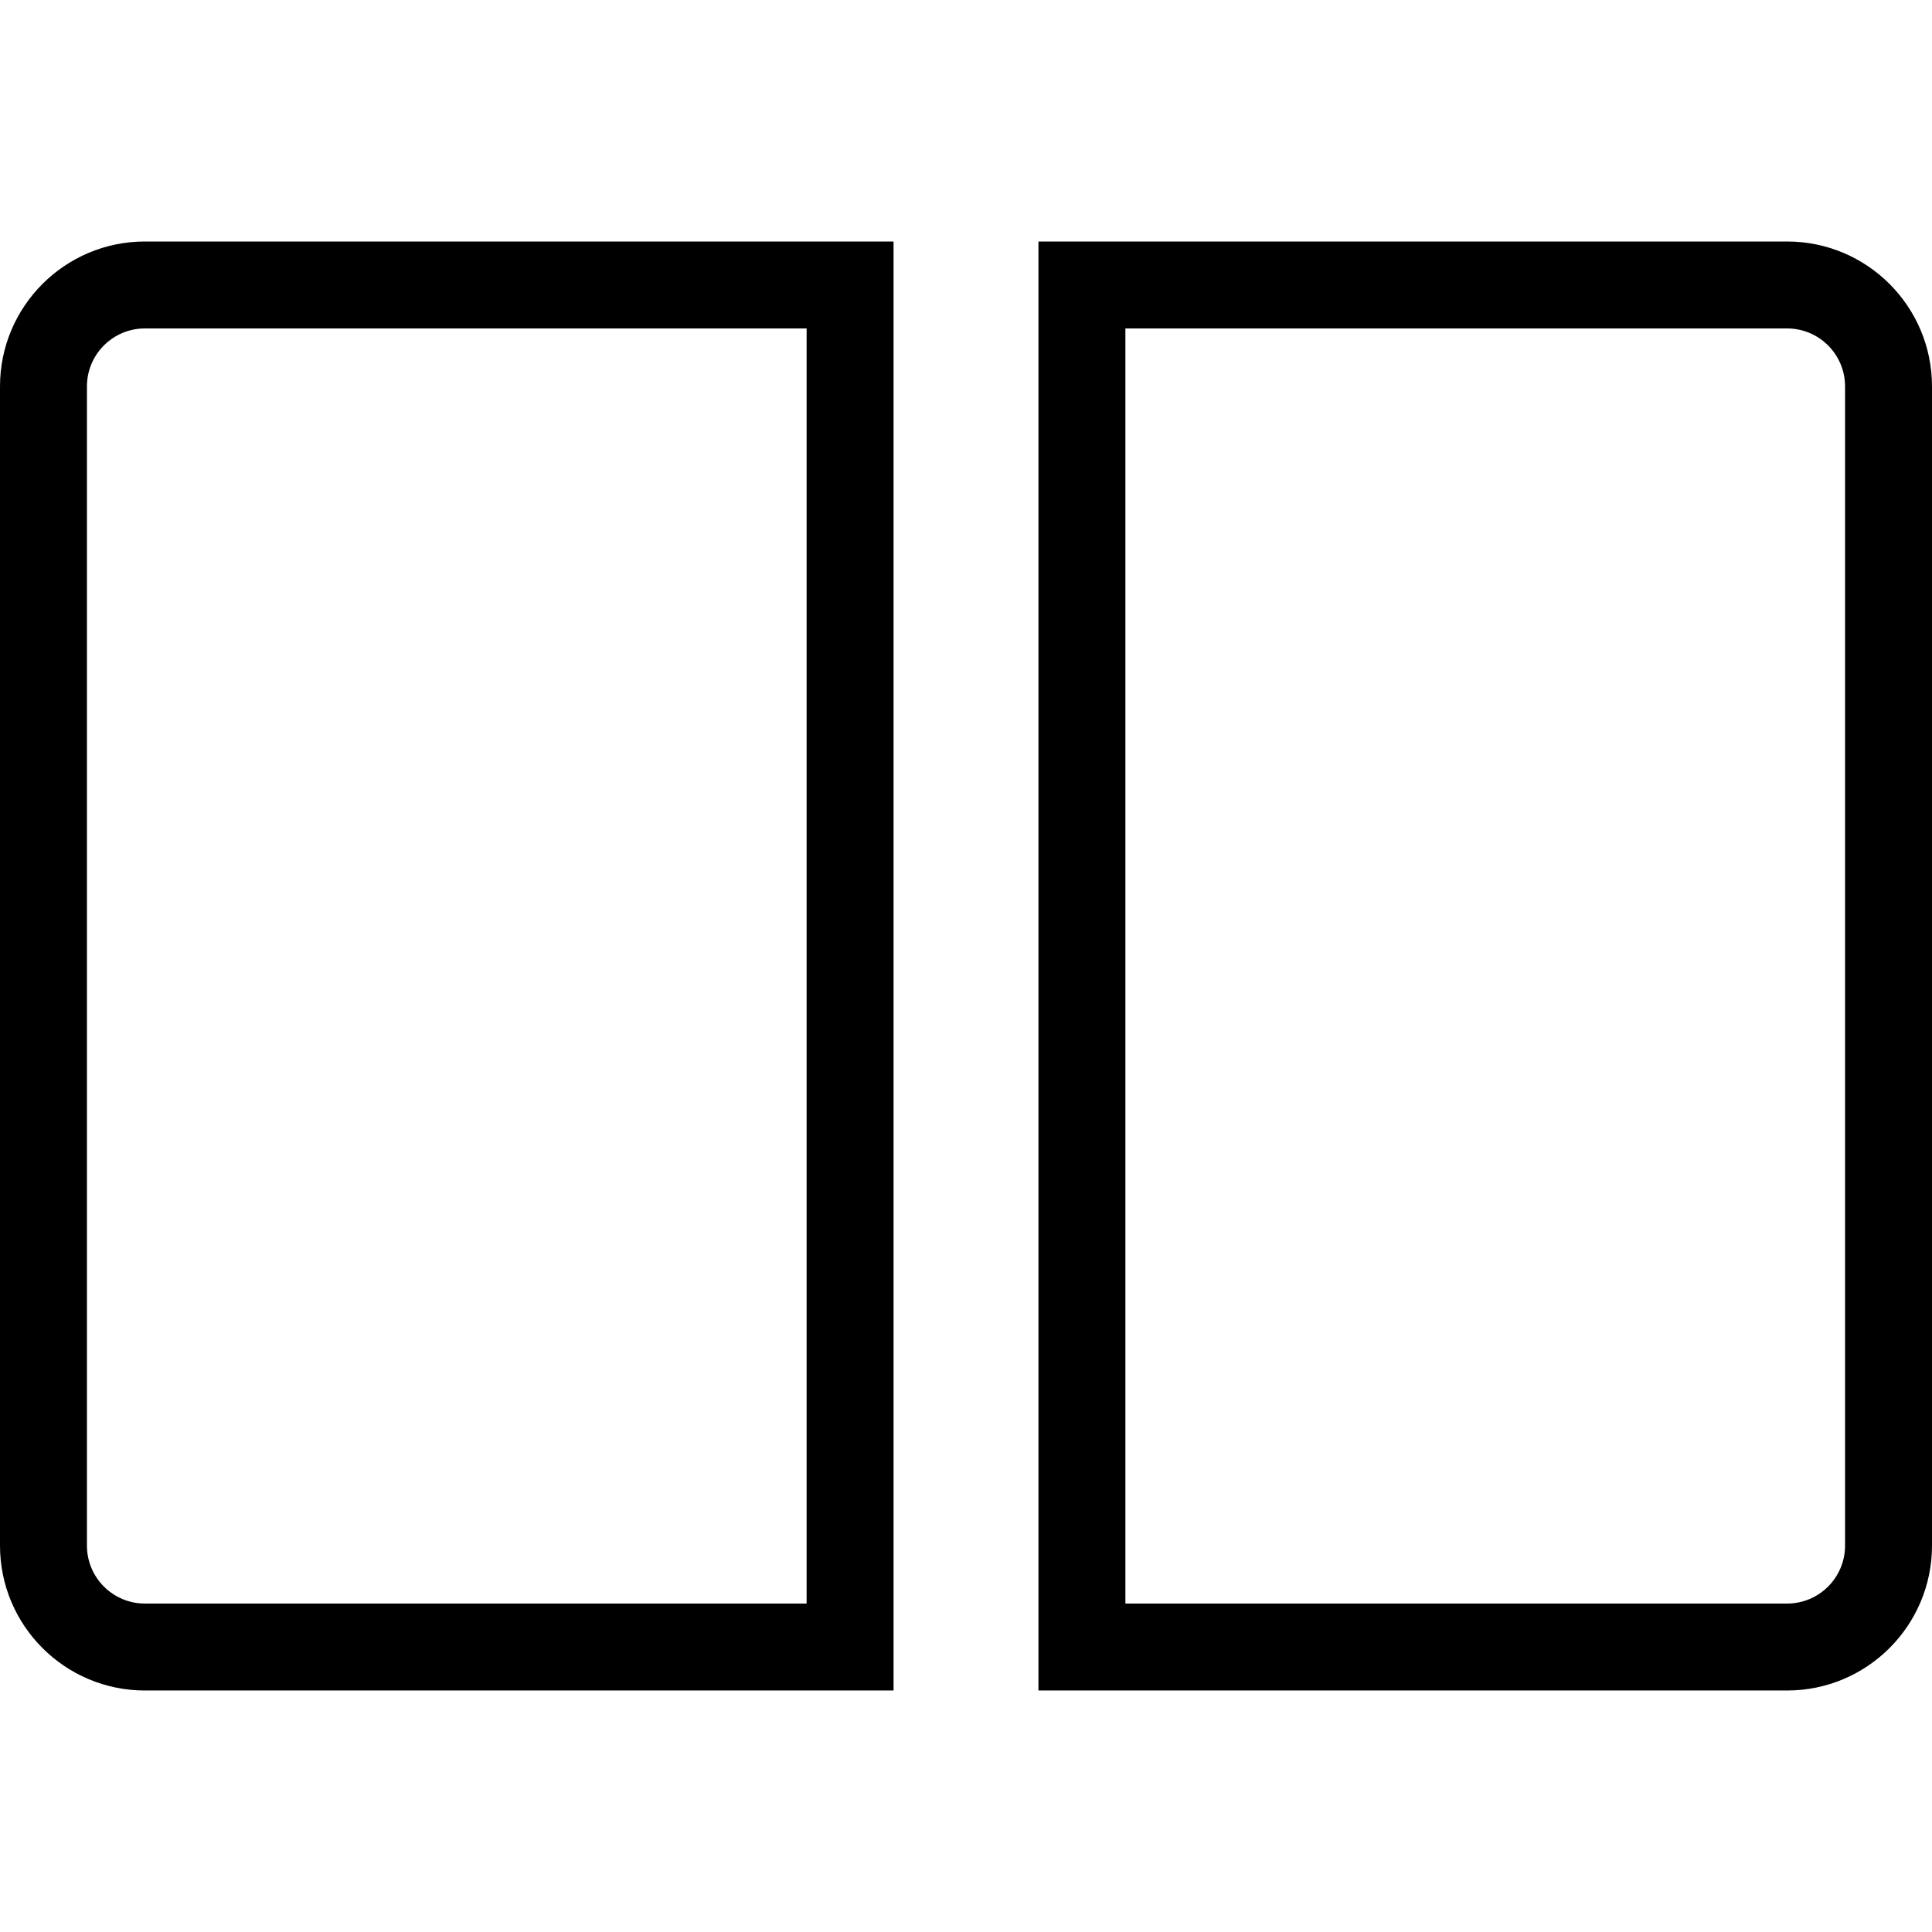
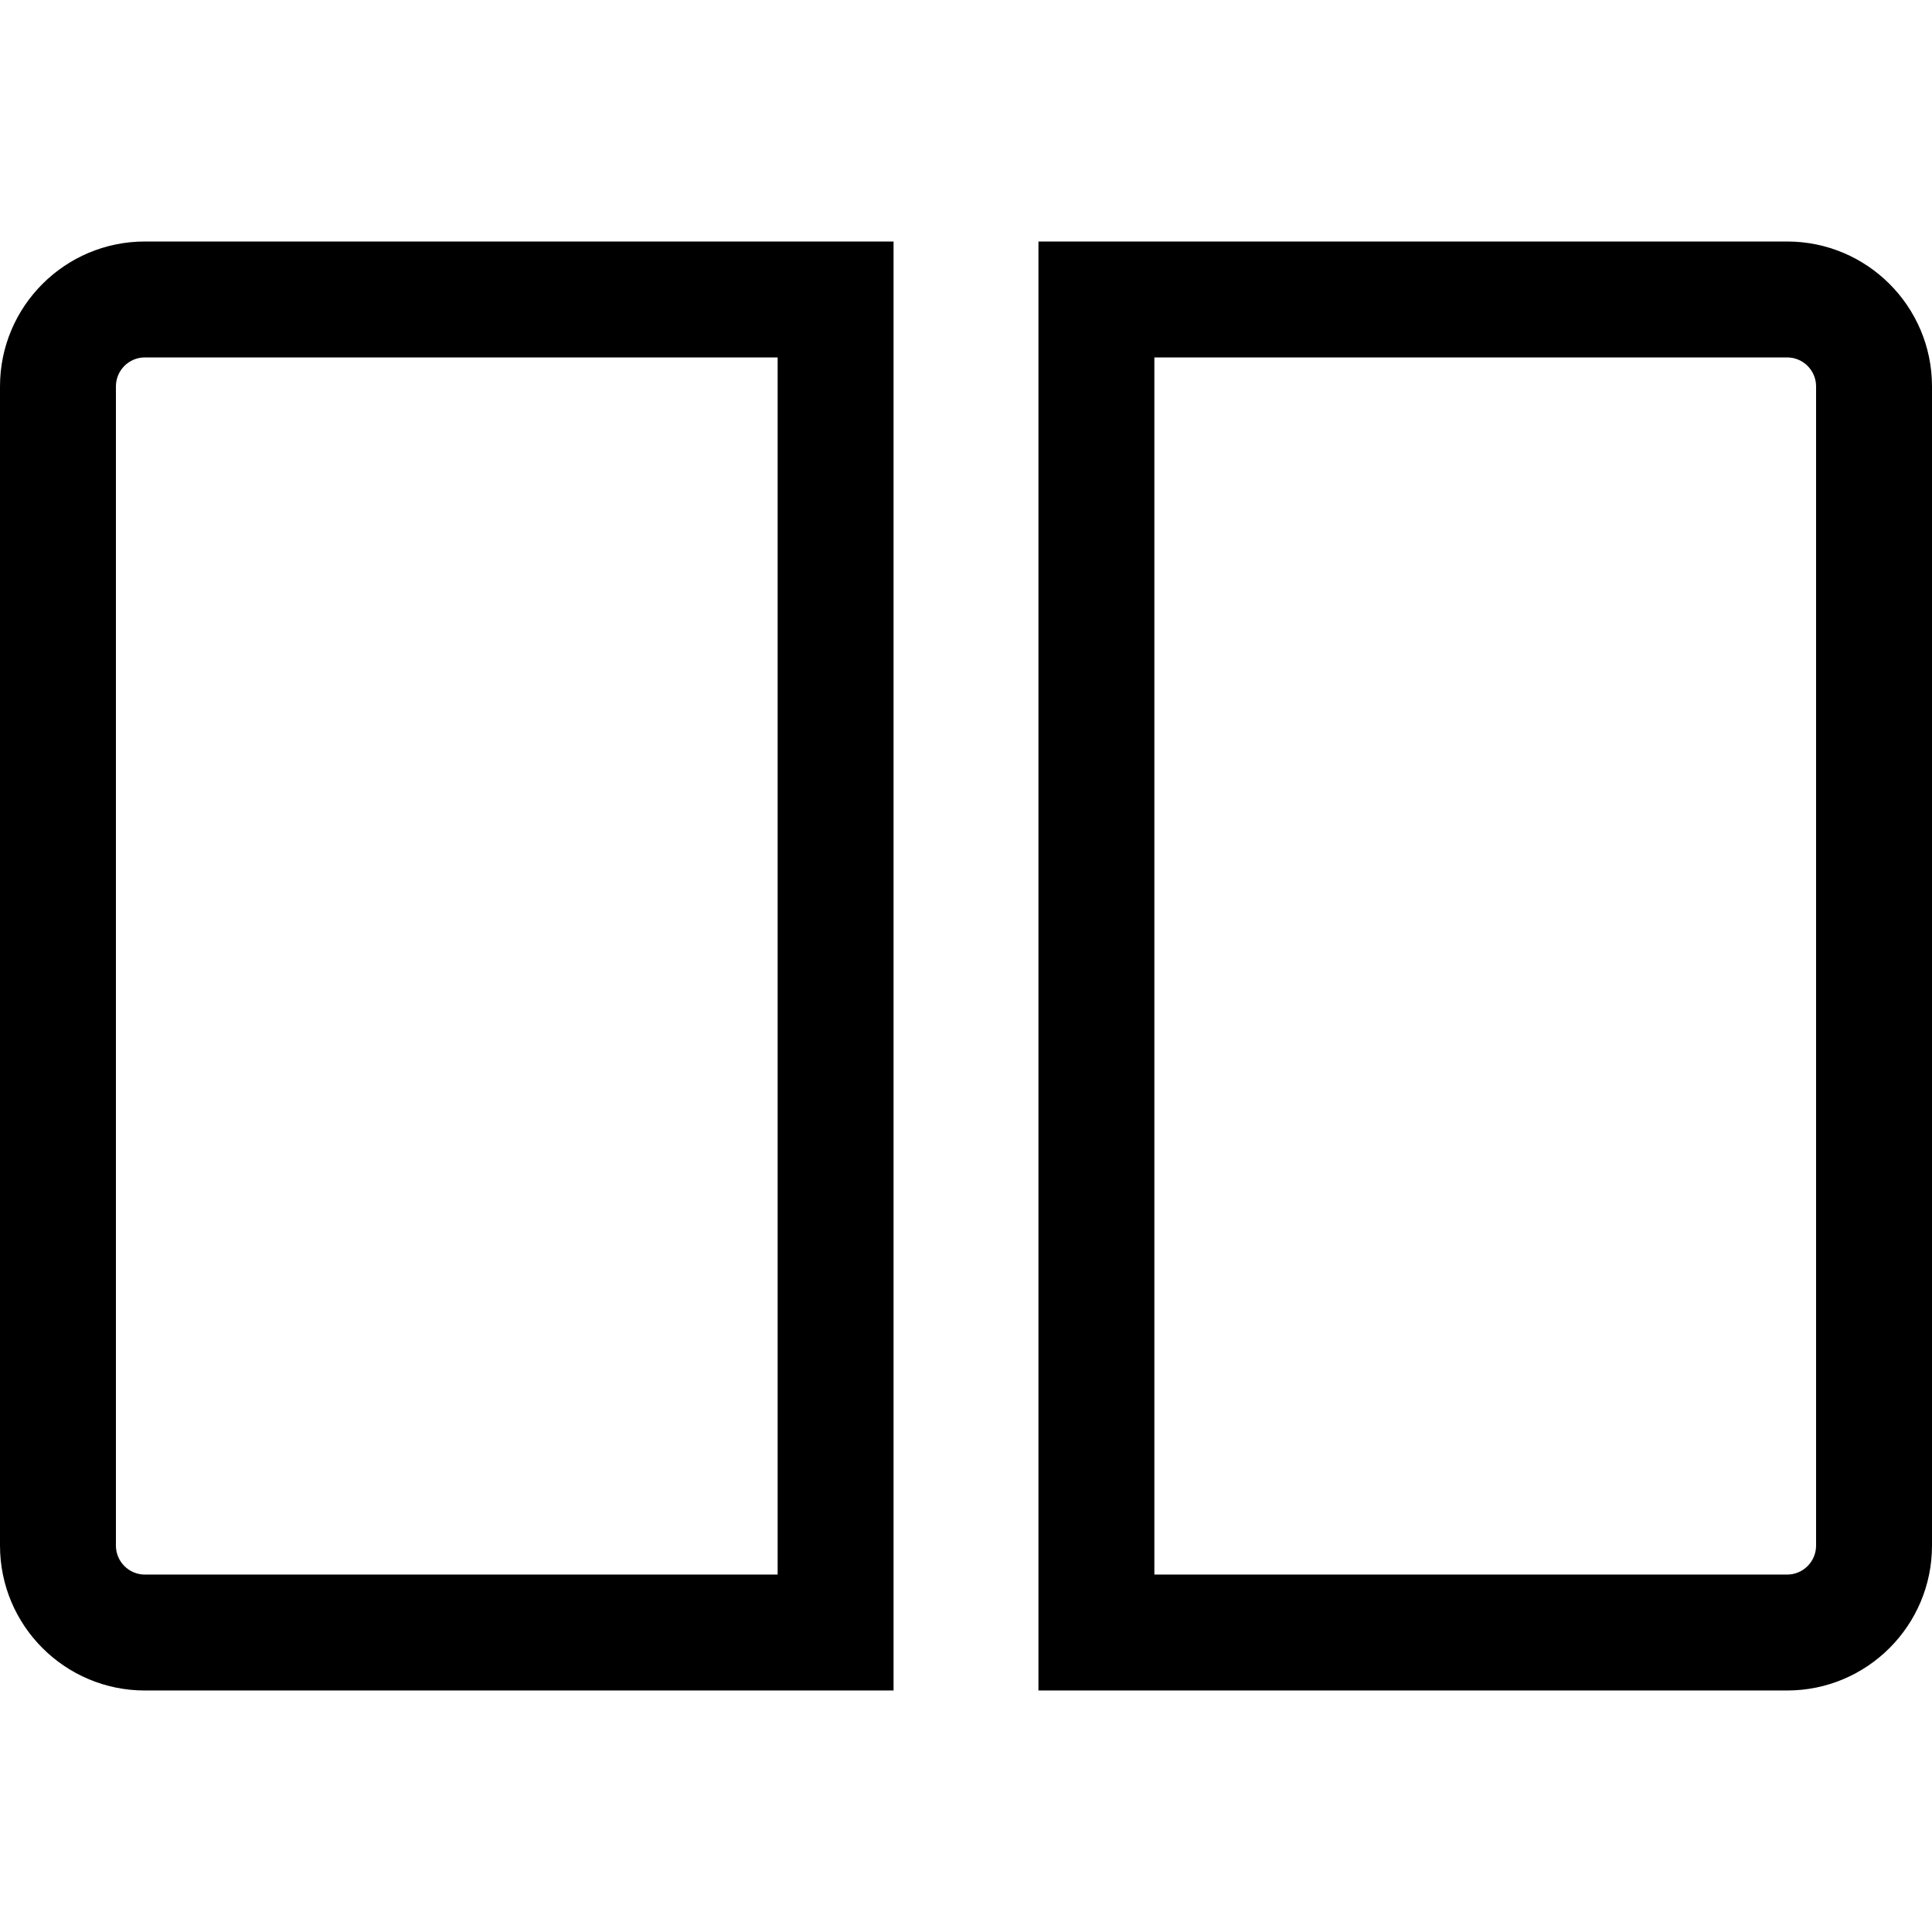
<svg xmlns="http://www.w3.org/2000/svg" width="100%" height="100%" viewBox="0 0 800 800" version="1.1" xml:space="preserve" style="fill-rule:evenodd;clip-rule:evenodd;stroke-linejoin:round;stroke-miterlimit:2;">
  <g transform="matrix(2.13889,0,0,2.15217,-247.378,-71.1388)">
-     <path d="M288.645,358.307L143.709,358.307C128.227,358.307 115.657,345.815 115.657,330.428L115.657,107.398C115.657,92.011 128.227,79.519 143.709,79.519L288.645,79.519L288.645,358.307ZM271.814,341.58L271.814,96.246L143.709,96.246C137.516,96.246 132.488,101.243 132.488,107.398L132.488,330.428C132.488,336.583 137.516,341.58 143.709,341.58L271.814,341.58ZM316.696,79.519L461.631,79.519C477.114,79.519 489.683,92.011 489.683,107.398L489.683,330.428C489.683,345.815 477.114,358.307 461.631,358.307L316.696,358.307L316.696,79.519ZM333.527,96.246L333.527,341.58L461.631,341.58C467.824,341.58 472.852,336.583 472.852,330.428L472.852,107.398C472.852,101.243 467.824,96.246 461.631,96.246L333.527,96.246Z" />
+     <path d="M288.645,358.307L143.709,358.307C128.227,358.307 115.657,345.815 115.657,330.428L115.657,107.398C115.657,92.011 128.227,79.519 143.709,79.519L288.645,79.519L288.645,358.307ZM266.204,336.004L266.204,101.822L143.709,101.822C140.612,101.822 138.098,104.32 138.098,107.398L138.098,330.428C138.098,333.506 140.612,336.004 143.709,336.004L266.204,336.004ZM316.696,79.519L461.631,79.519C477.114,79.519 489.683,92.011 489.683,107.398L489.683,330.428C489.683,345.815 477.114,358.307 461.631,358.307L316.696,358.307L316.696,79.519ZM339.137,101.822L339.137,336.004L461.631,336.004C464.728,336.004 467.242,333.506 467.242,330.428L467.242,107.398C467.242,104.32 464.728,101.822 461.631,101.822L339.137,101.822Z" />
  </g>
</svg>
